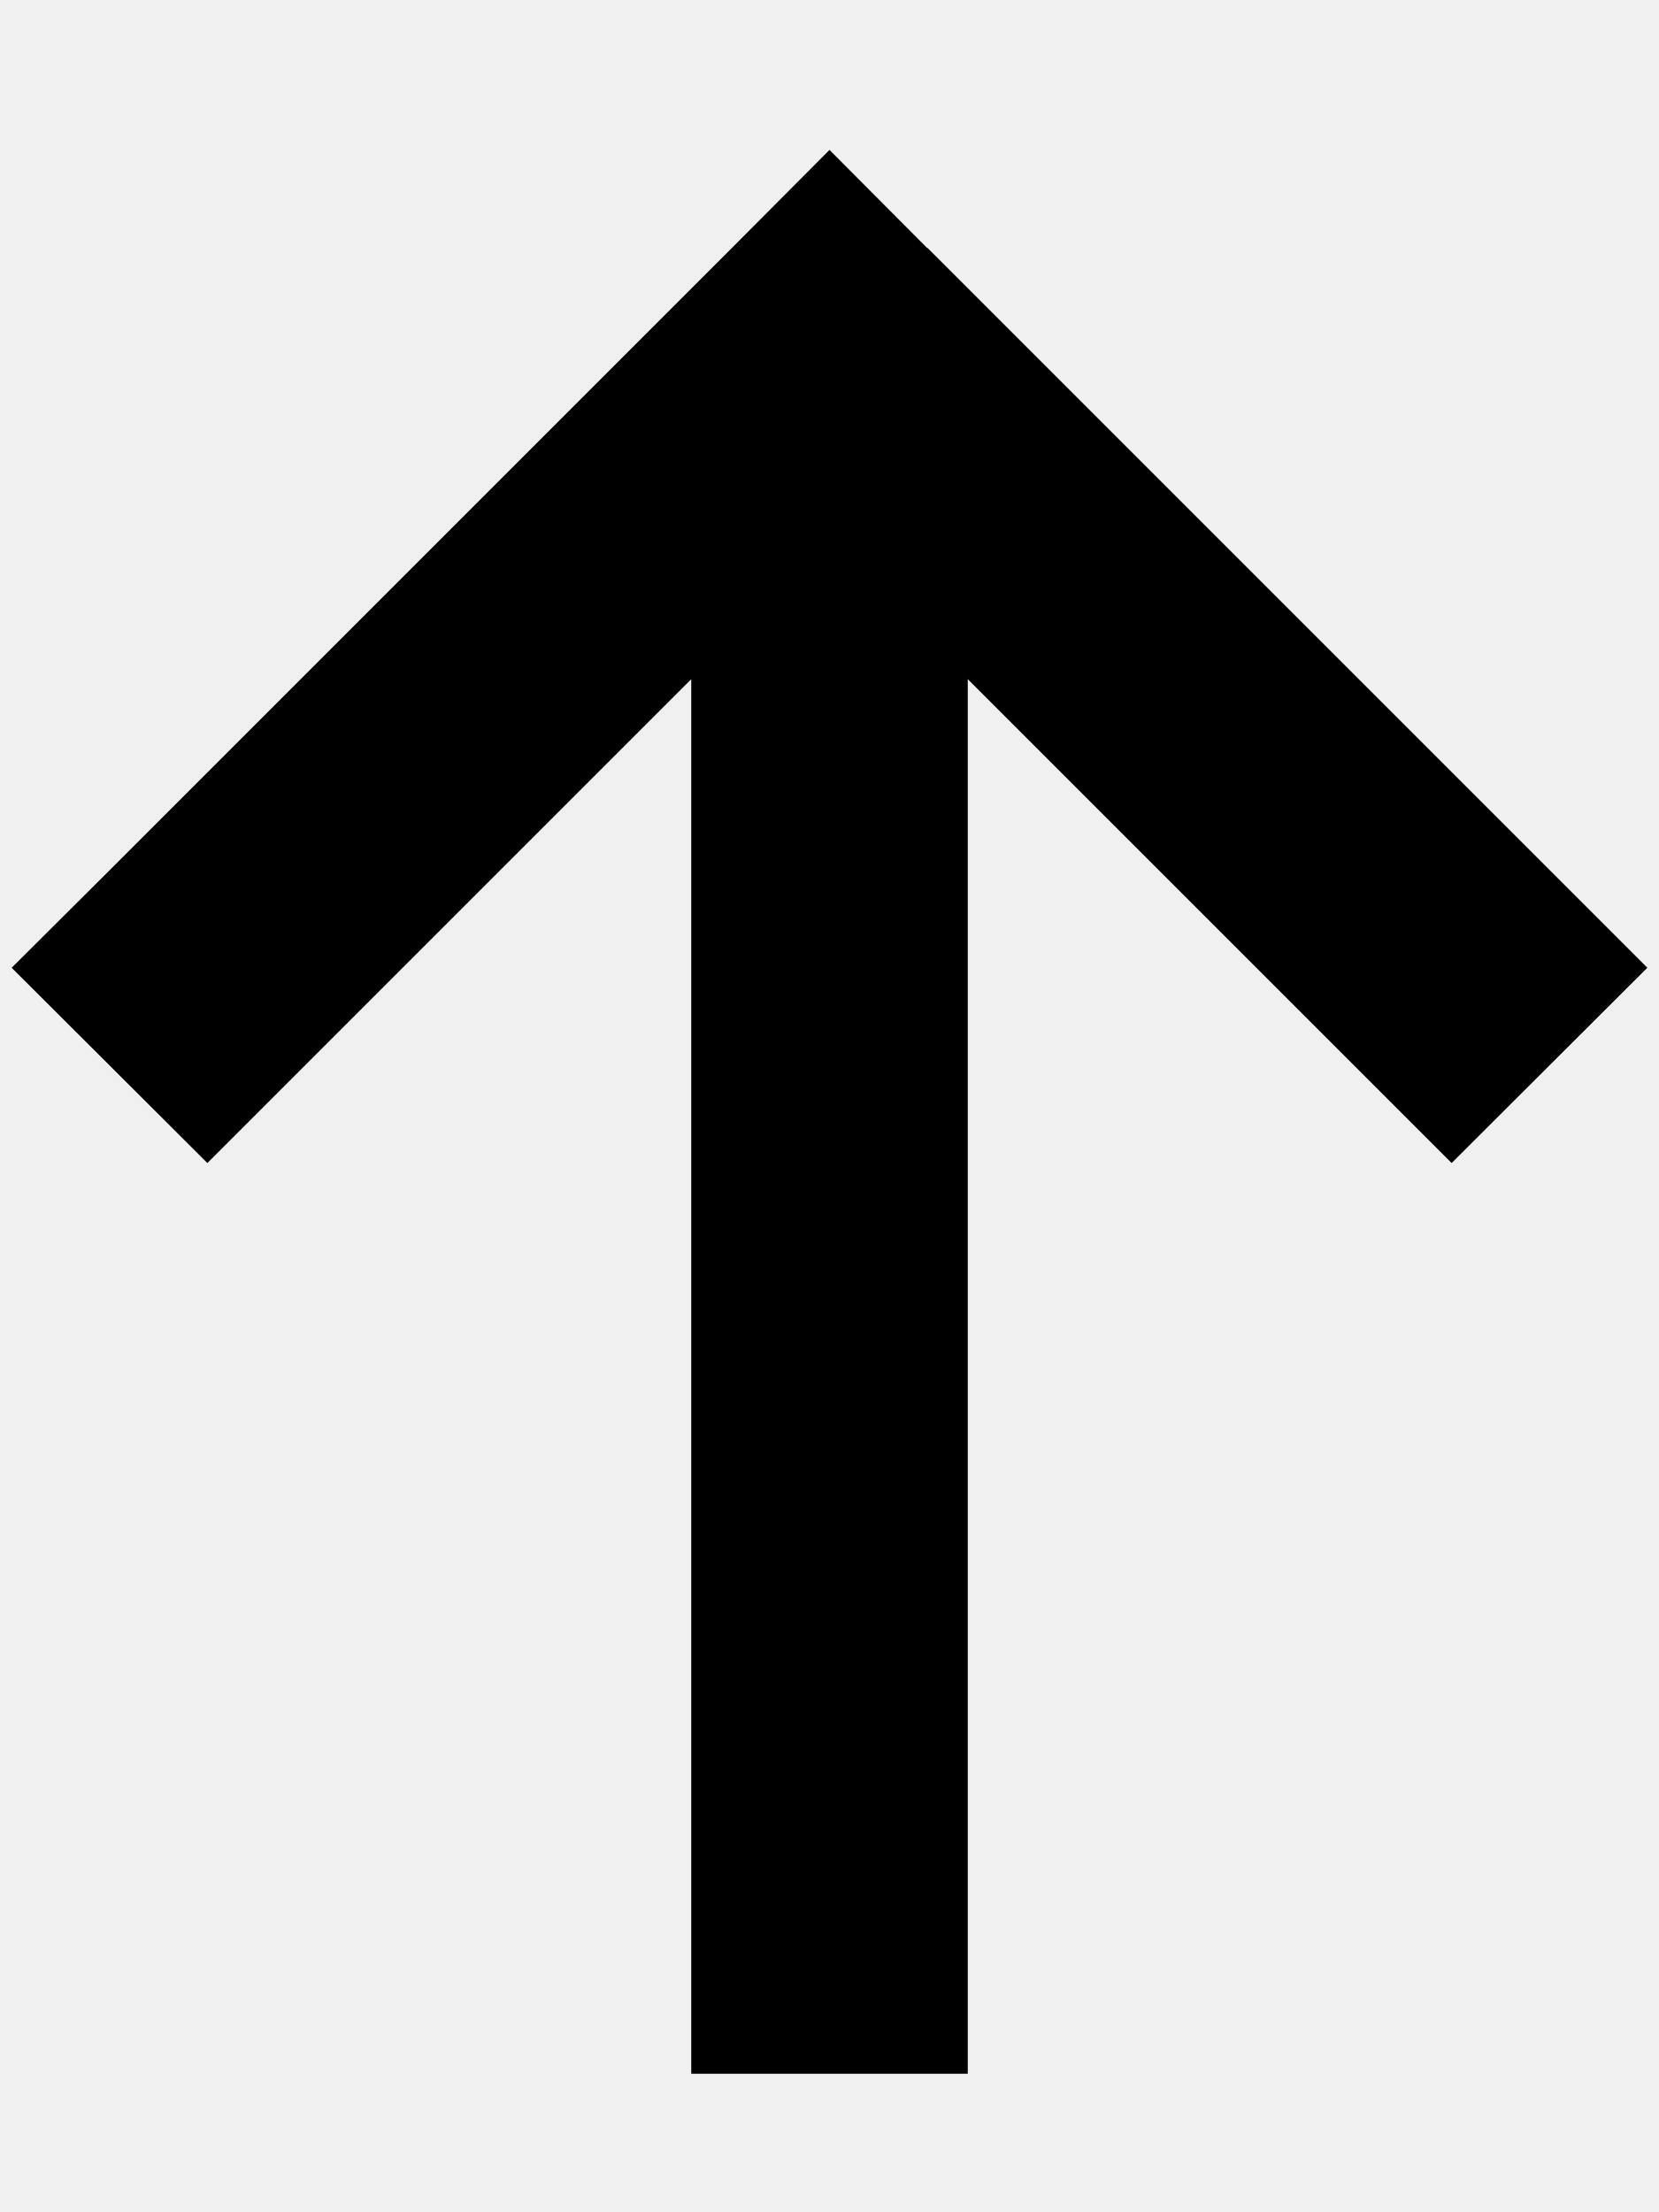
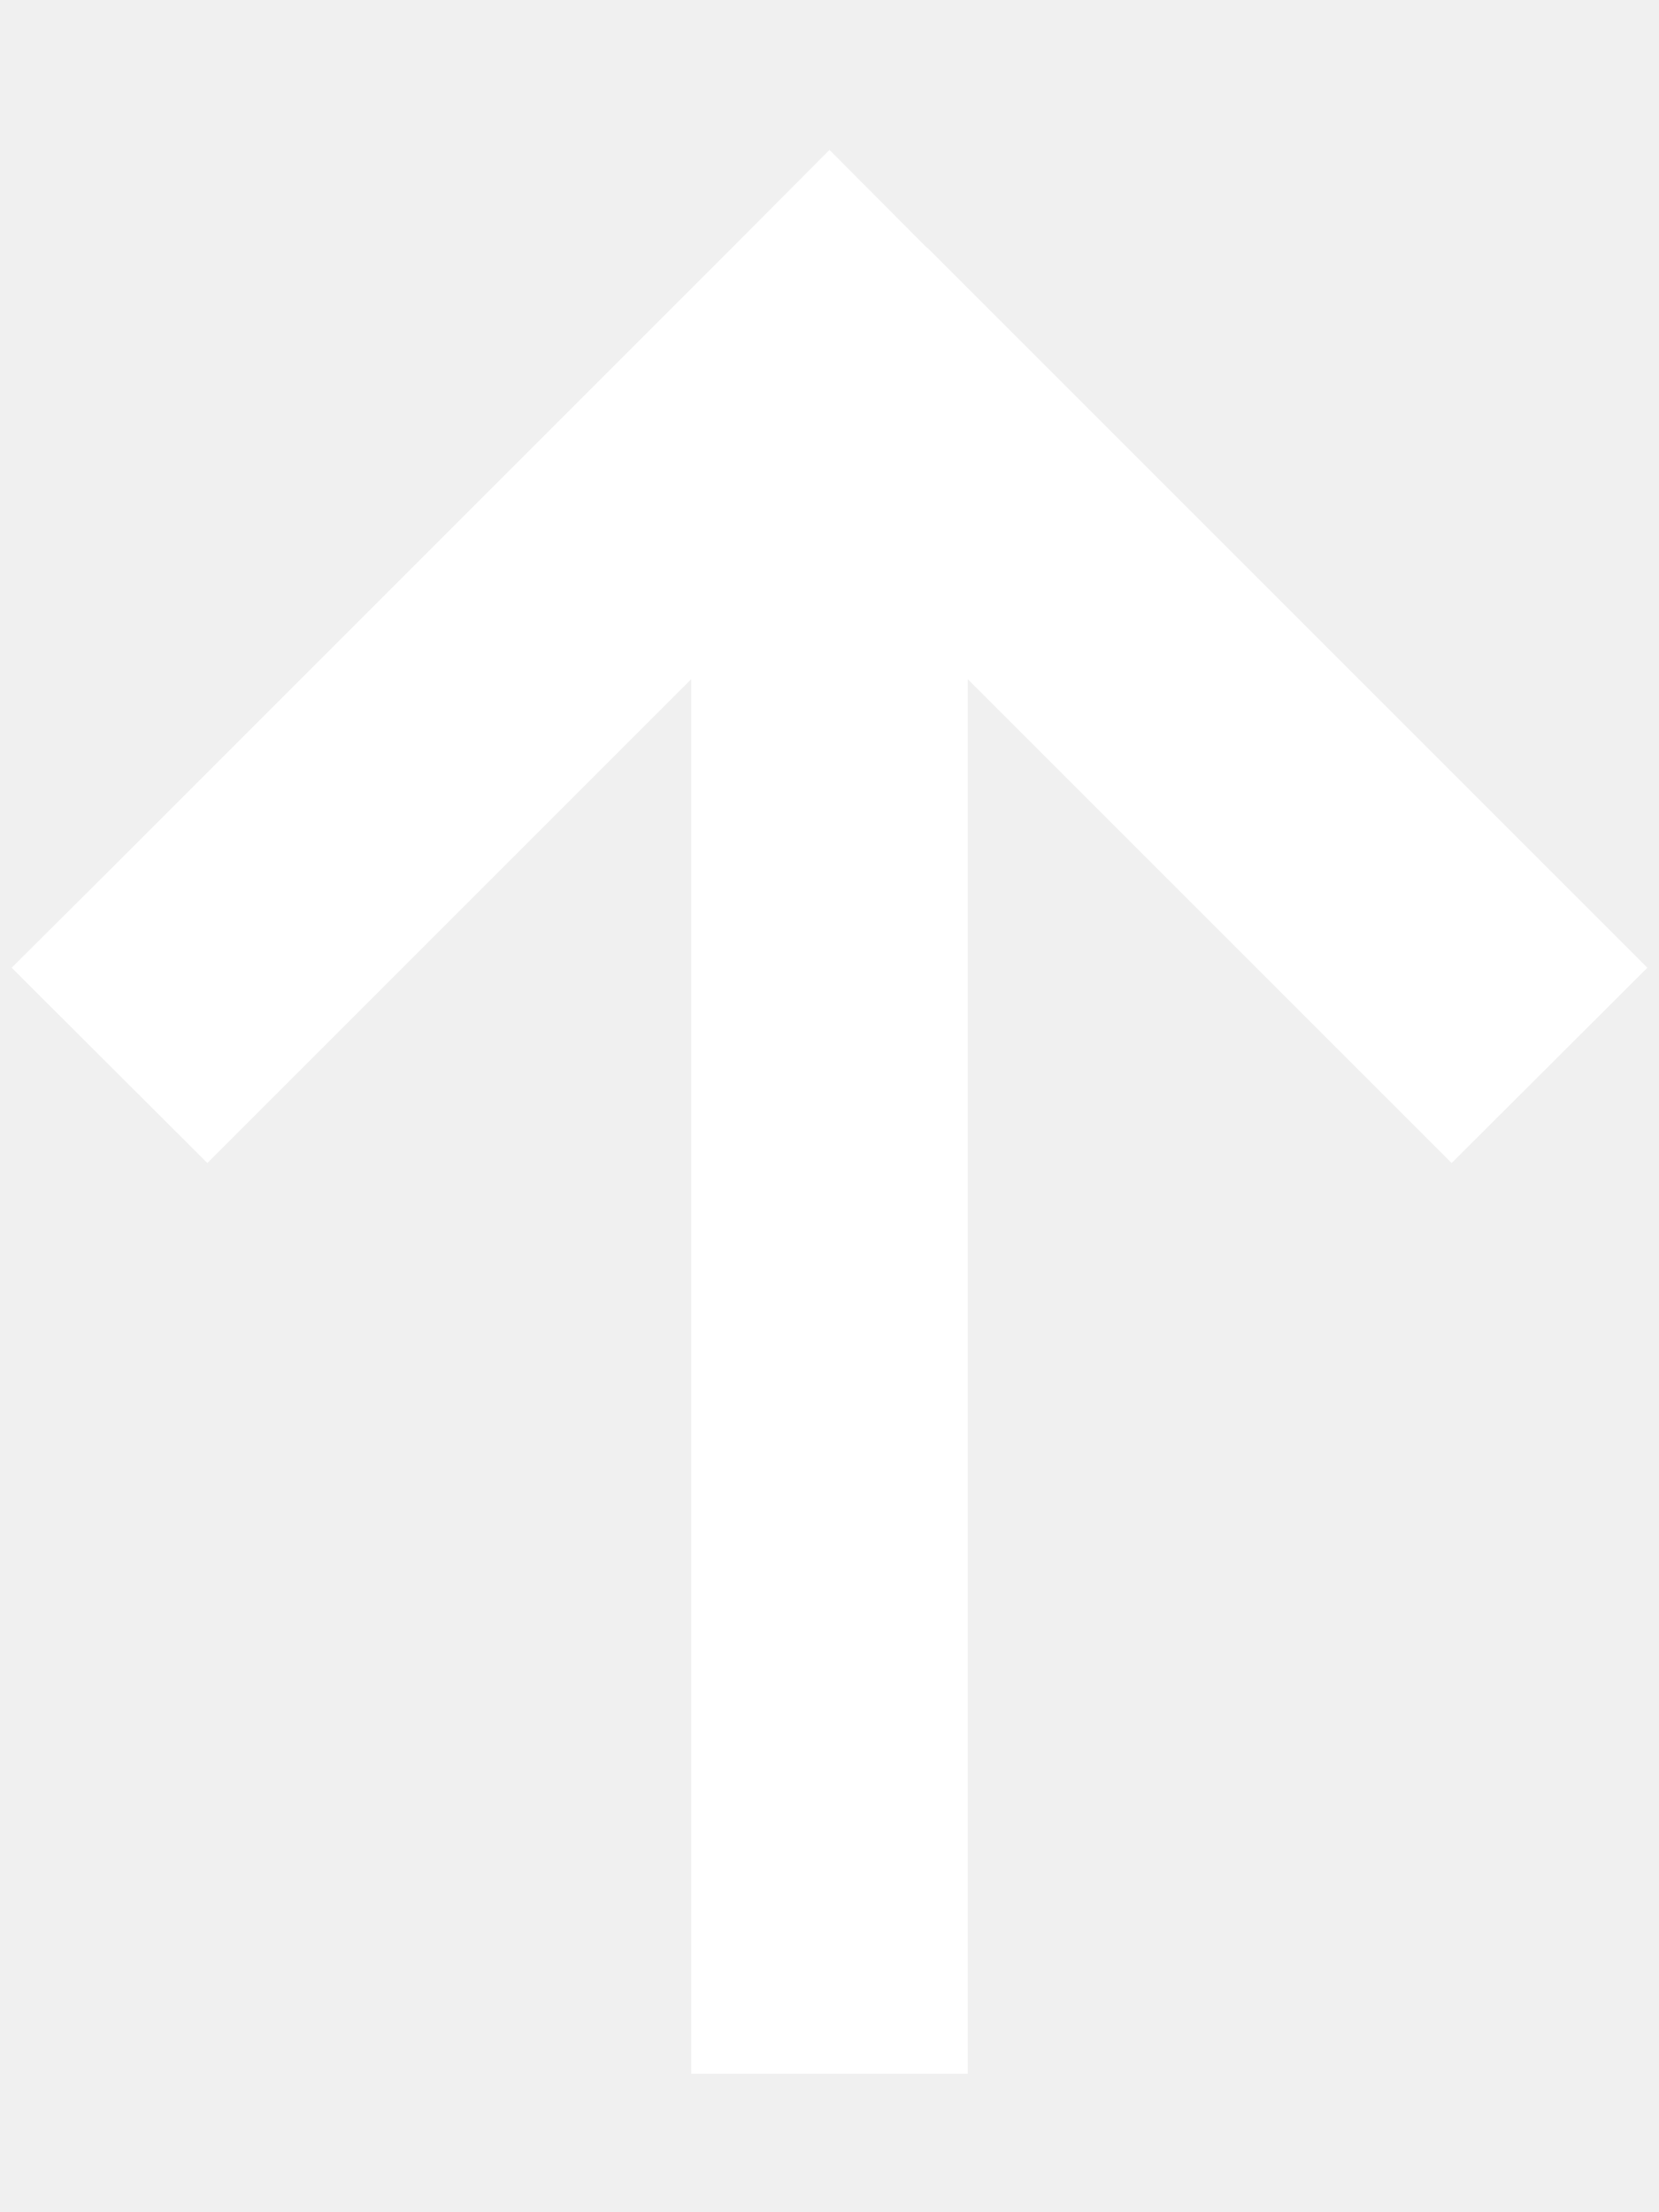
<svg xmlns="http://www.w3.org/2000/svg" viewBox="0 0 384 512">
-   <path d="M214.6 57.4L192 34.7 169.4 57.4l-144 144L2.7 224 48 269.2l22.6-22.6L160 157.2V448v32h64V448 157.2l89.4 89.4L336 269.2 381.3 224l-22.6-22.6-144-144z" />
+   <path fill="#fff" d="M214.6 57.4L192 34.7 169.4 57.4l-144 144L2.7 224 48 269.2l22.6-22.6L160 157.2V448v32h64V448 157.2l89.4 89.4L336 269.2 381.3 224l-22.6-22.6-144-144z" />
</svg>
